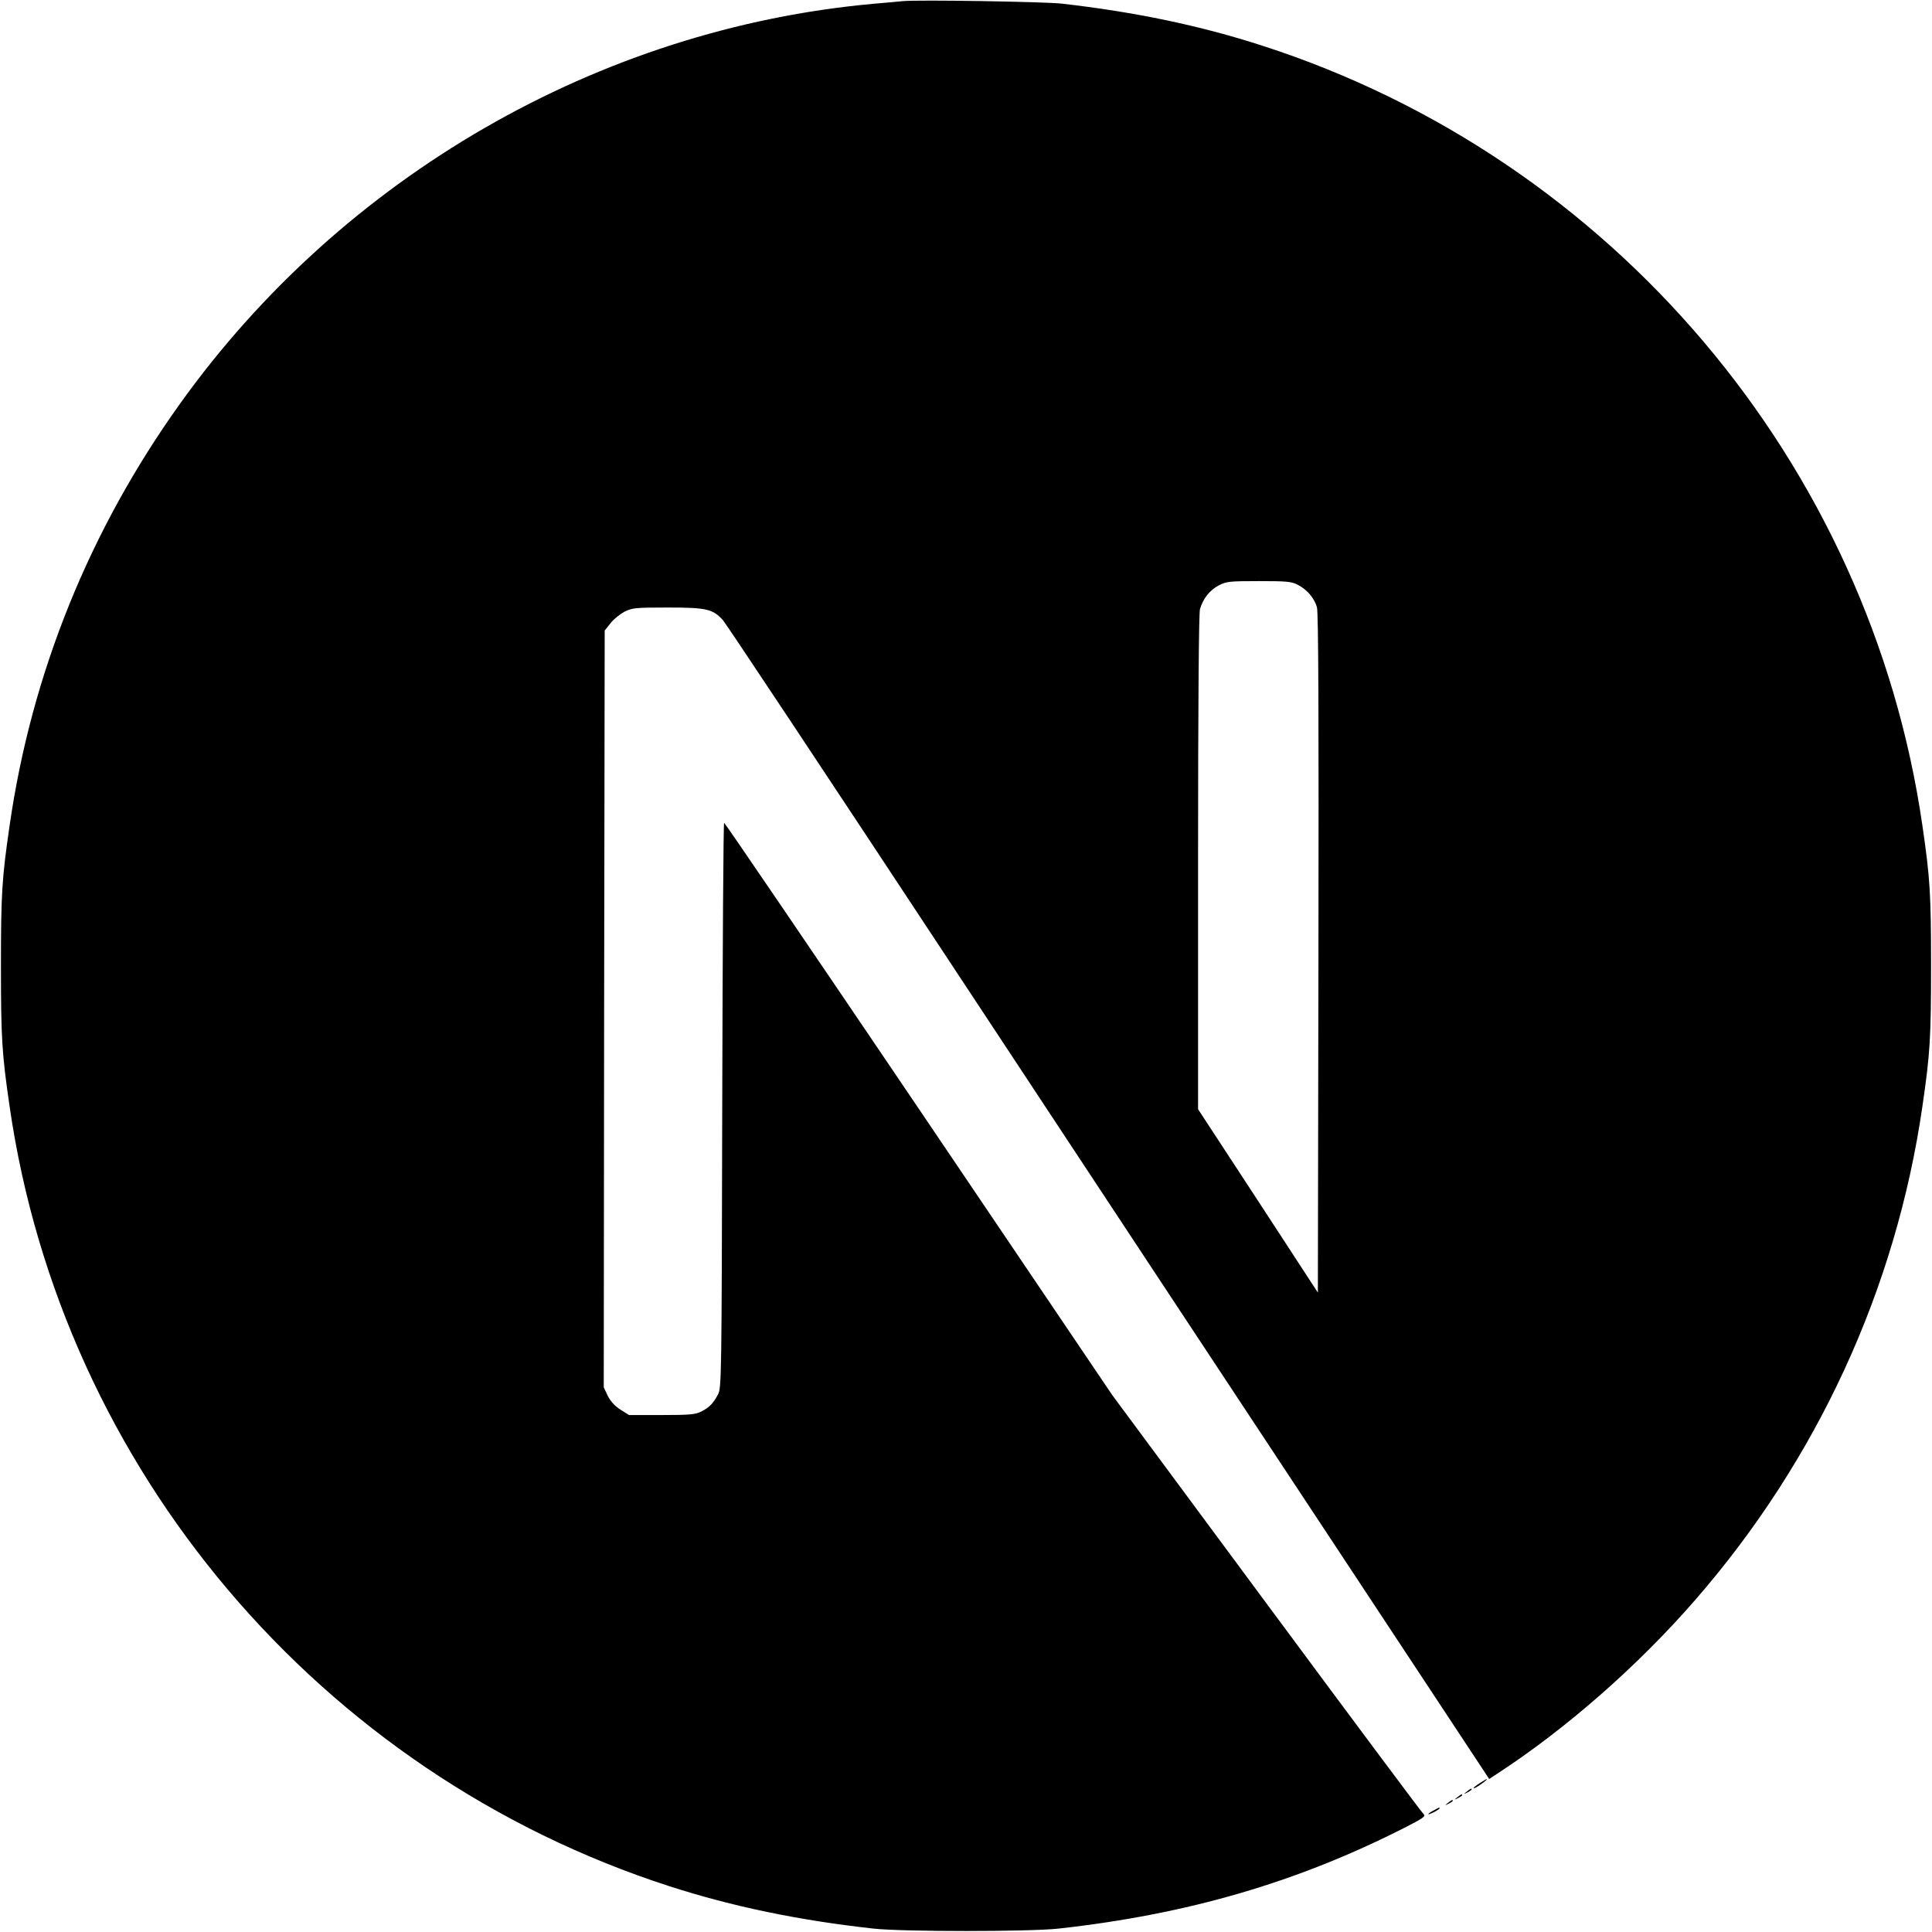
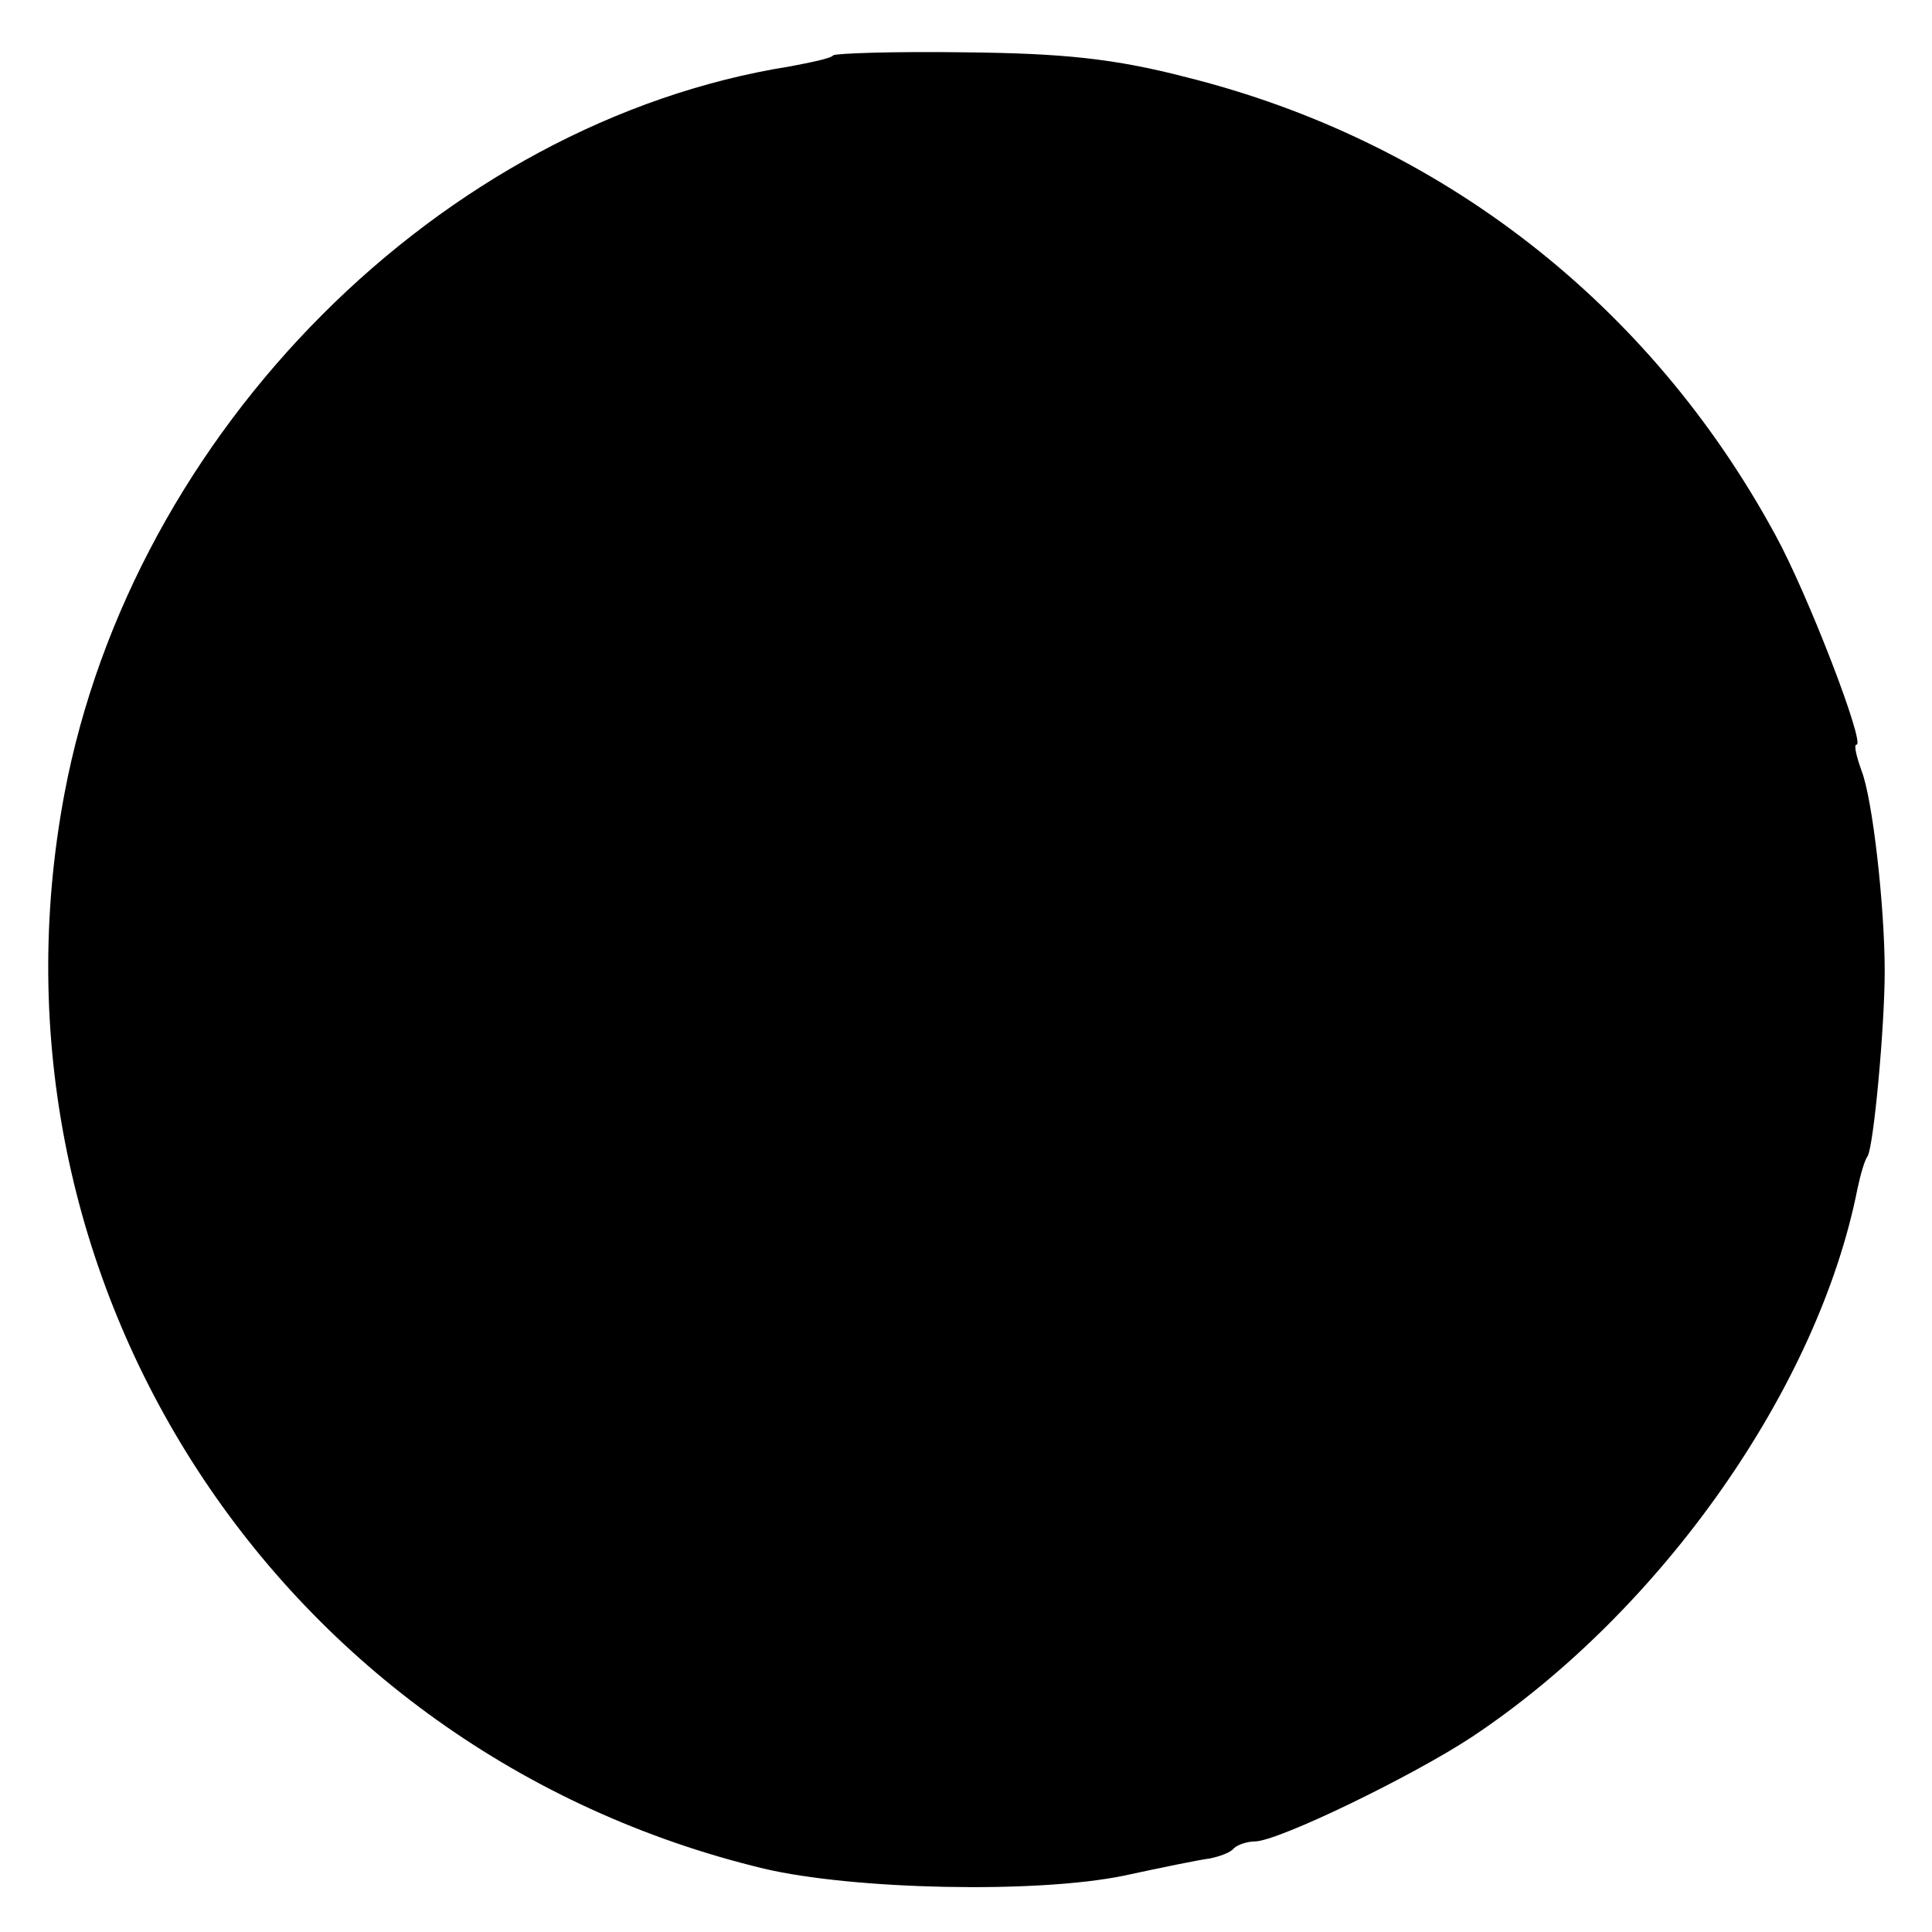
- <svg xmlns="http://www.w3.org/2000/svg" version="1.0" width="1024pt" height="1024pt" viewBox="0 0 1024 1024" preserveAspectRatio="xMidYMid meet">
-   <g transform="translate(0,1024) scale(0.1,-0.1)" fill="#000000" stroke="none">
-     <path d="M4785 10234 c-22 -2 -92 -9 -155 -14 -1453 -131 -2814 -915 -3676 -2120 -480 -670 -787 -1430 -903 -2235 -41 -281 -46 -364 -46 -745 0 -381 5 -464 46 -745 278 -1921 1645 -3535 3499 -4133 332 -107 682 -180 1080 -224 155 -17 825 -17 980 0 687 76 1269 246 1843 539 88 45 105 57 93 67 -8 6 -383 509 -833 1117 l-818 1105 -1025 1517 c-564 834 -1028 1516 -1032 1516 -4 1 -8 -673 -10 -1496 -3 -1441 -4 -1499 -22 -1533 -26 -49 -46 -69 -88 -91 -32 -16 -60 -19 -211 -19 l-173 0 -46 29 c-30 19 -52 44 -67 73 l-21 45 2 2005 3 2006 31 39 c16 21 50 48 74 61 41 20 57 22 230 22 204 0 238 -8 291 -66 15 -16 570 -852 1234 -1859 664 -1007 1572 -2382 2018 -3057 l810 -1227 41 27 c363 236 747 572 1051 922 647 743 1064 1649 1204 2615 41 281 46 364 46 745 0 381 -5 464 -46 745 -278 1921 -1645 3535 -3499 4133 -327 106 -675 179 -1065 223 -96 10 -757 21 -840 13z m2094 -3094 c48 -24 87 -70 101 -118 8 -26 10 -582 8 -1835 l-3 -1798 -317 486 -318 486 0 1307 c0 845 4 1320 10 1343 16 56 51 100 99 126 41 21 56 23 213 23 148 0 174 -2 207 -20z" />
-     <path d="M7843 789 c-35 -22 -46 -37 -15 -20 22 13 58 40 52 41 -3 0 -20 -10 -37 -21z" />
-     <path d="M7774 744 c-18 -14 -18 -15 4 -4 12 6 22 13 22 15 0 8 -5 6 -26 -11z" />
-     <path d="M7724 714 c-18 -14 -18 -15 4 -4 12 6 22 13 22 15 0 8 -5 6 -26 -11z" />
-     <path d="M7674 684 c-18 -14 -18 -15 4 -4 12 6 22 13 22 15 0 8 -5 6 -26 -11z" />
-     <path d="M7598 644 c-38 -20 -36 -28 2 -9 17 9 30 18 30 20 0 7 -1 6 -32 -11z" />
+ <svg xmlns="http://www.w3.org/2000/svg" version="1.0" width="192pt" height="192pt" viewBox="0 0 192 192" preserveAspectRatio="xMidYMid meet">
+   <g transform="translate(0,192) scale(0.1,-0.1)" fill="#000000" stroke="none">
+     <path d="M828 1865 c-2 -3 -22 -7 -43 -11 -346 -55 -653 -362 -721 -723 -91 -485 213 -952 695 -1068 89 -21 271 -25 358 -7 37 8 76 16 85 17 10 2 21 6 24 10 4 4 14 7 21 7 23 0 157 65 216 104 188 125 344 347 383 545 3 14 7 28 10 32 6 10 17 128 17 184 0 64 -12 171 -23 199 -5 14 -8 26 -5 26 9 0 -48 149 -81 209 -125 230 -333 391 -584 454 -73 19 -124 24 -221 25 -70 1 -129 -1 -131 -3z" />
  </g>
</svg>
